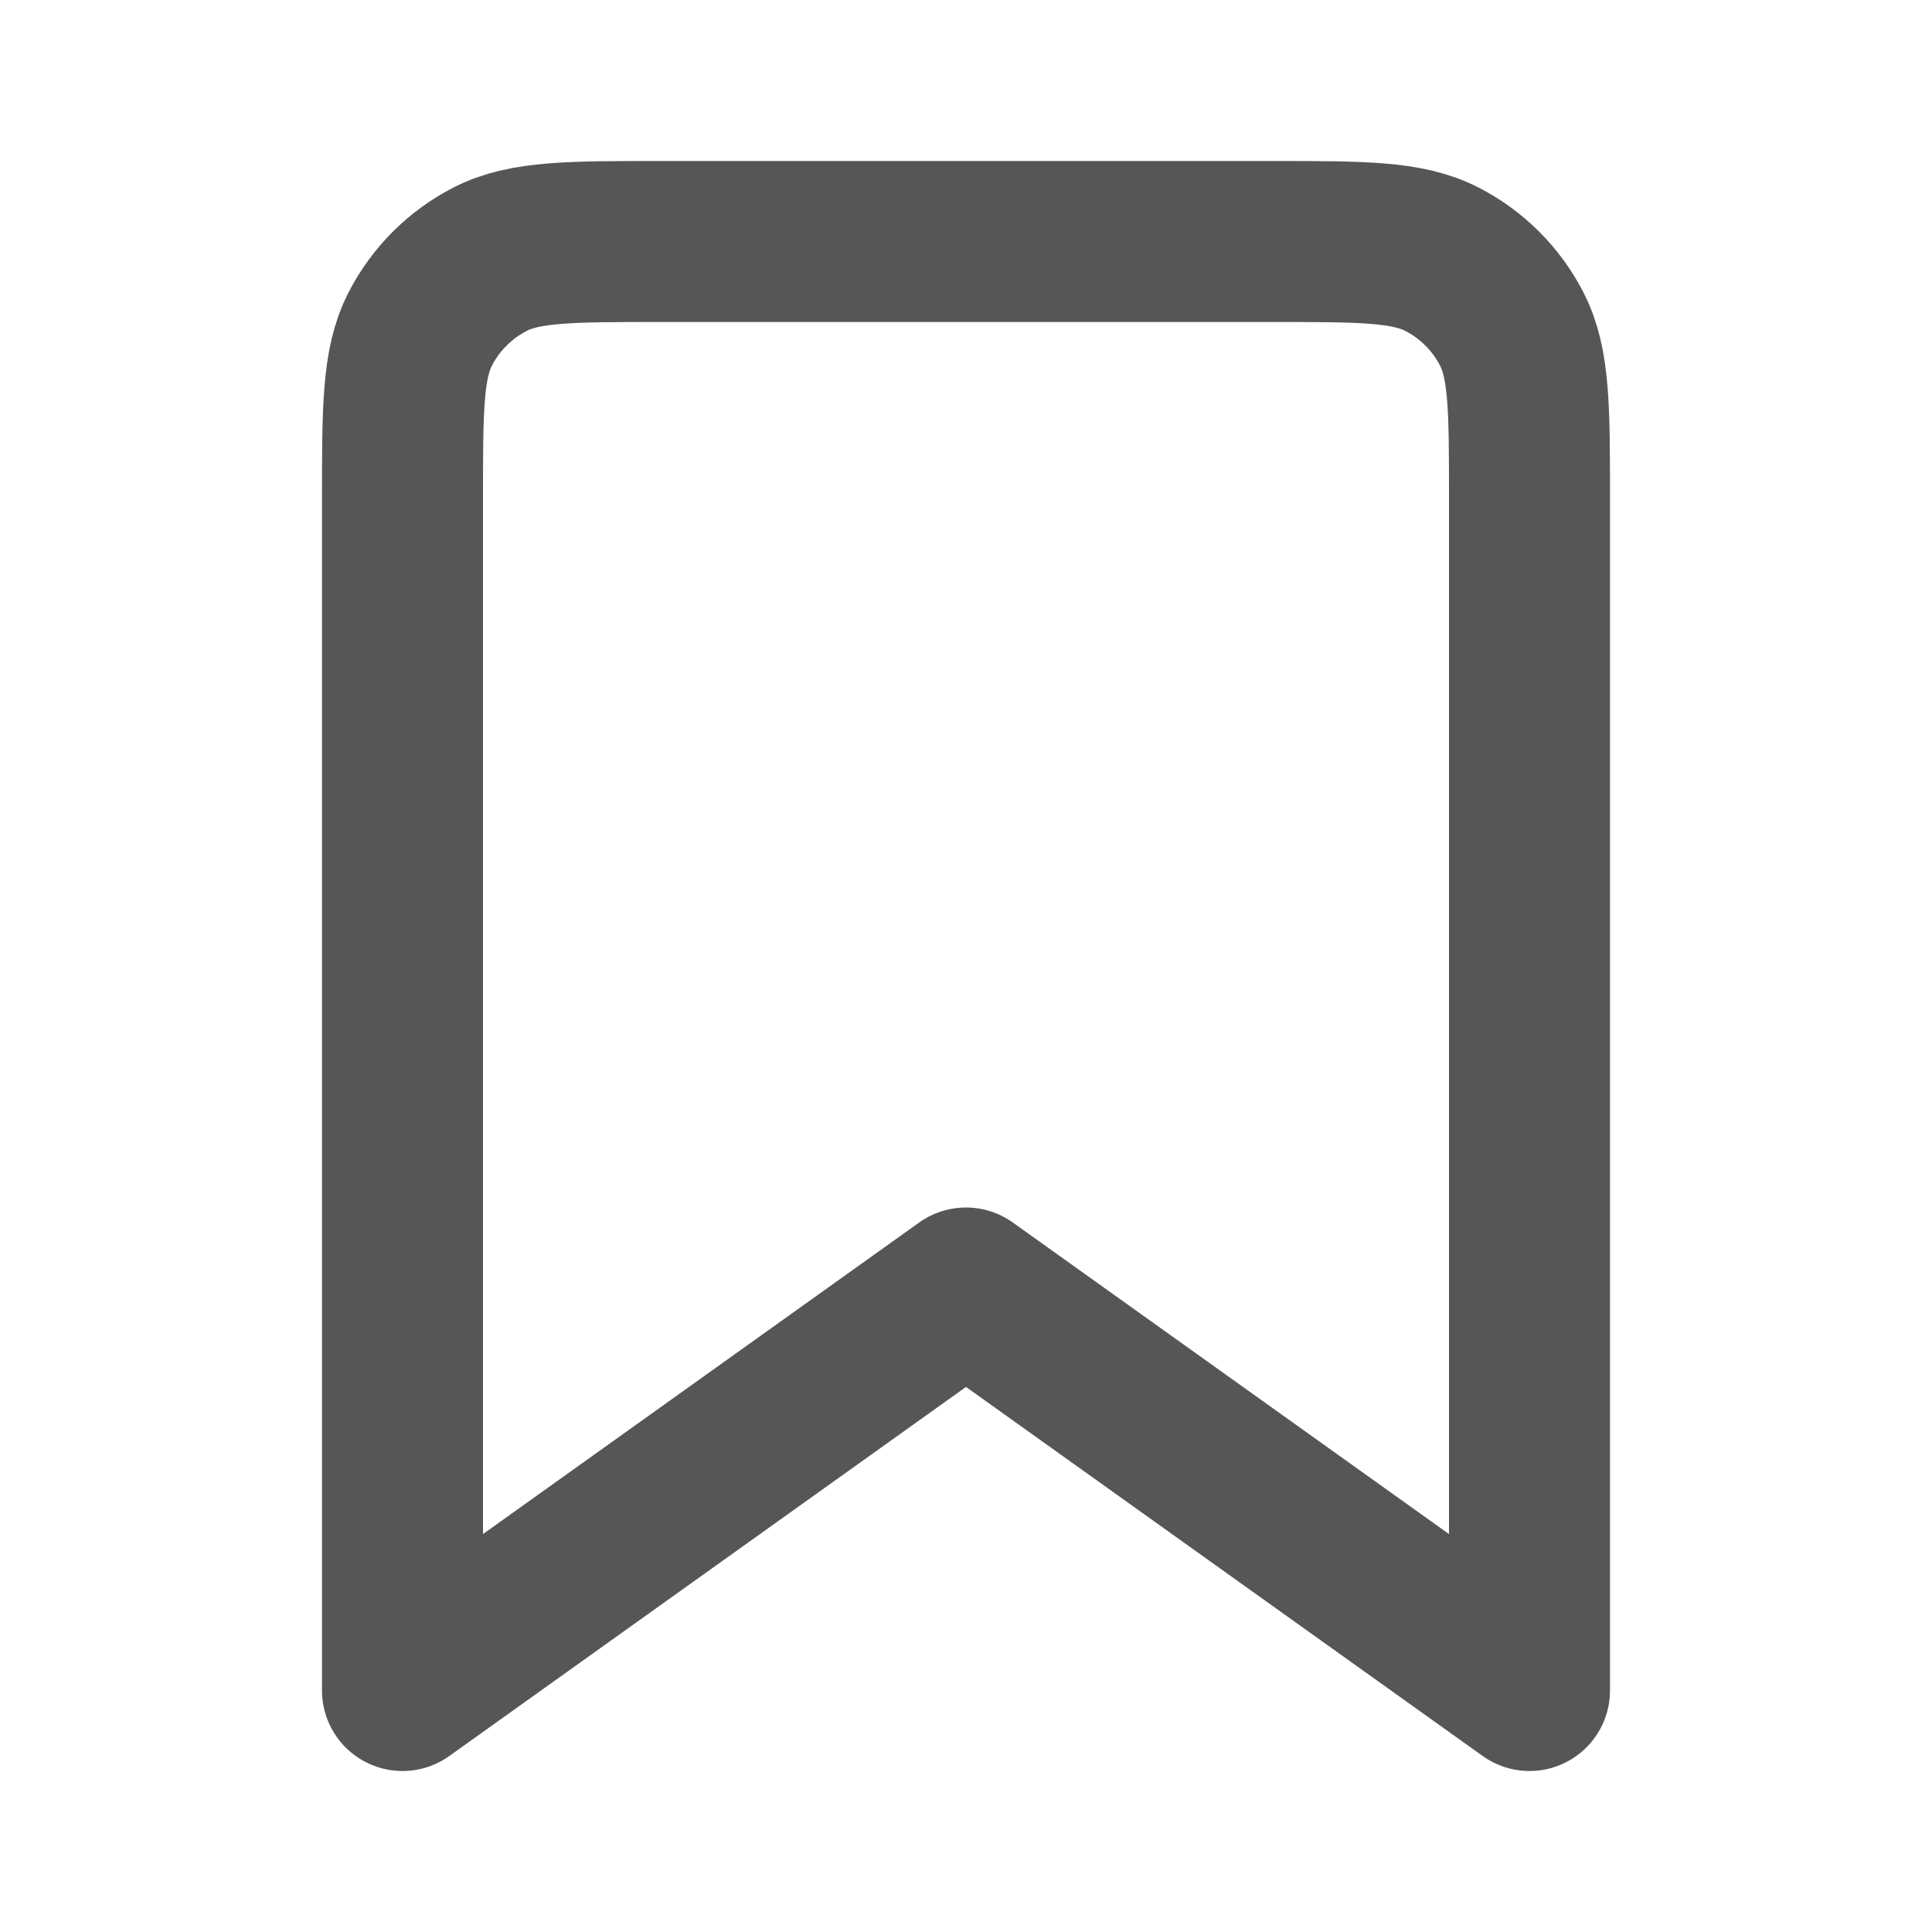
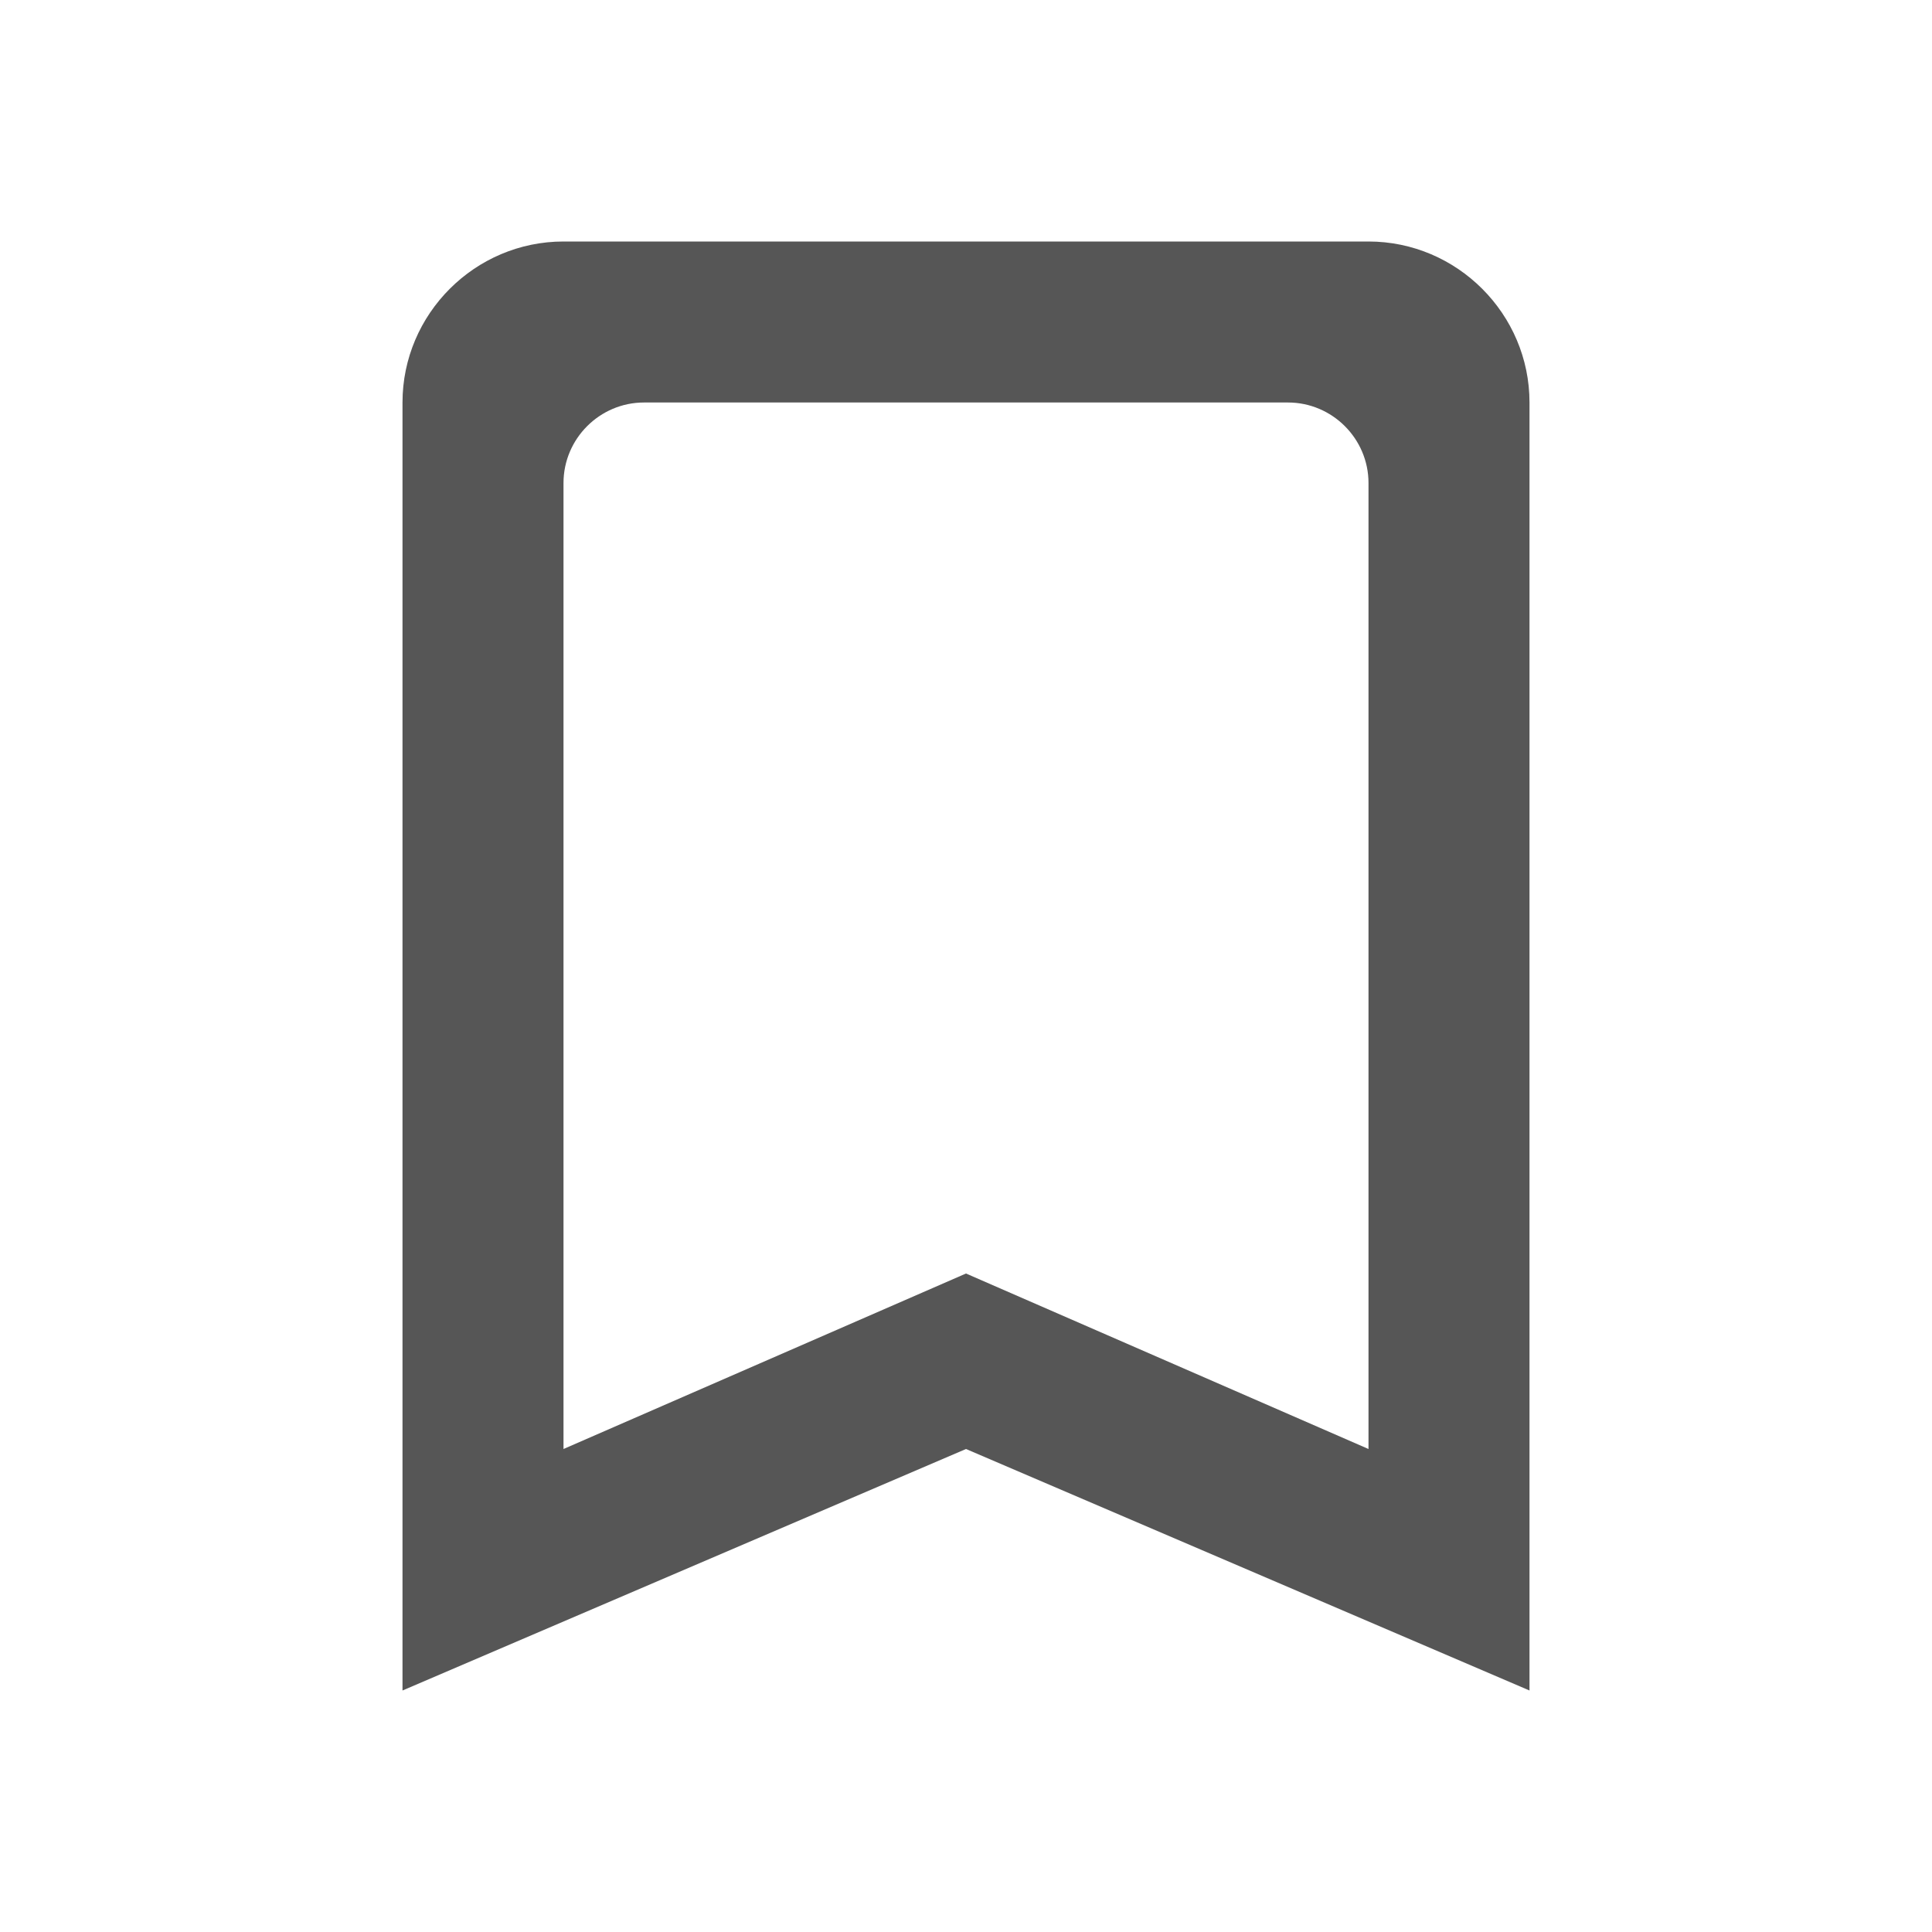
- <svg xmlns="http://www.w3.org/2000/svg" width="64px" height="64px" viewBox="0 0 24 24" fill="none" stroke="#565656">
-   <g id="SVGRepo_bgCarrier" stroke-width="0" />
-   <g id="SVGRepo_tracerCarrier" stroke-linecap="round" stroke-linejoin="round" />
-   <g id="SVGRepo_iconCarrier">
-     <path d="M5 6.2C5 5.08 5 4.52 5.218 4.092C5.41 3.716 5.716 3.41 6.092 3.218C6.52 3 7.08 3 8.2 3H15.8C16.92 3 17.48 3 17.908 3.218C18.284 3.41 18.59 3.716 18.782 4.092C19 4.52 19 5.08 19 6.2V21L12 16L5 21V6.2Z" stroke="#565656" stroke-width="2" stroke-linejoin="round" />
-   </g>
+ <svg xmlns="http://www.w3.org/2000/svg" height="24px" viewBox="0 0 24 24" width="24px" fill="#565656">
+   <path d="M17 3H7c-1.1 0-2 .9-2 2v16l7-3 7 3V5c0-1.1-.9-2-2-2zm0 15l-5-2.18L7 18V6c0-.55.45-1 1-1h8c.55 0 1 .45 1 1v12z" />
</svg>
